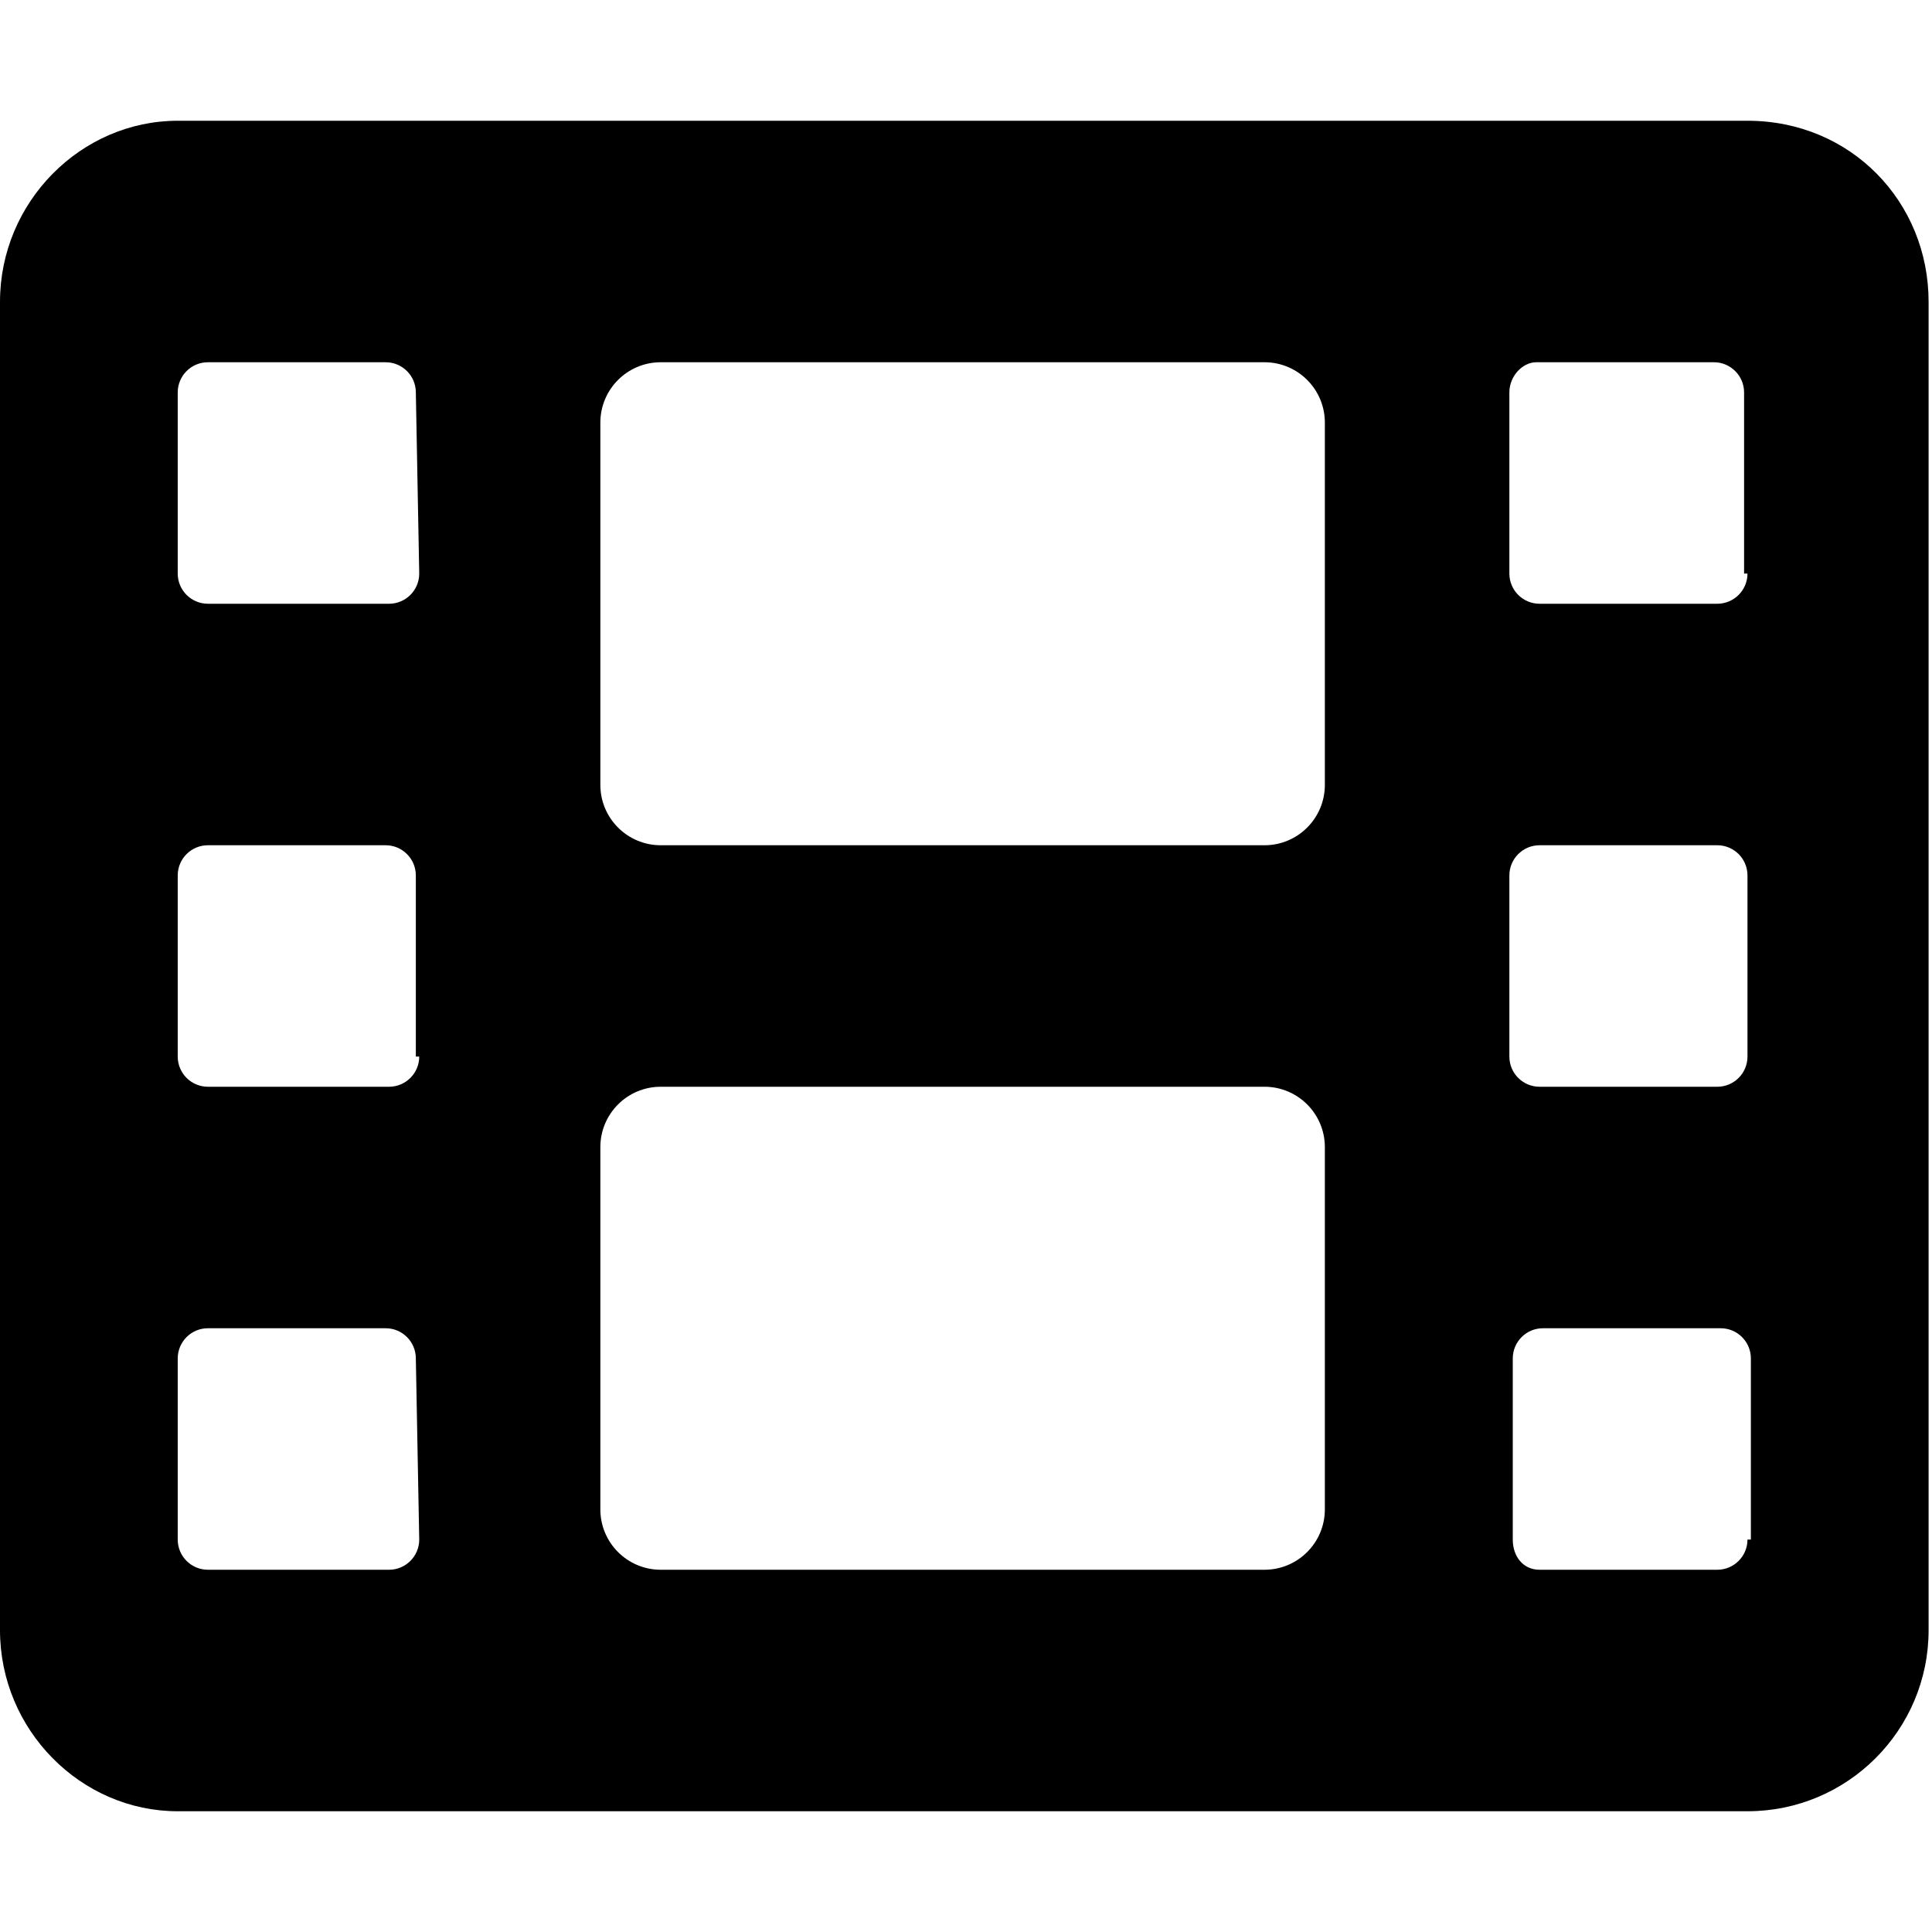
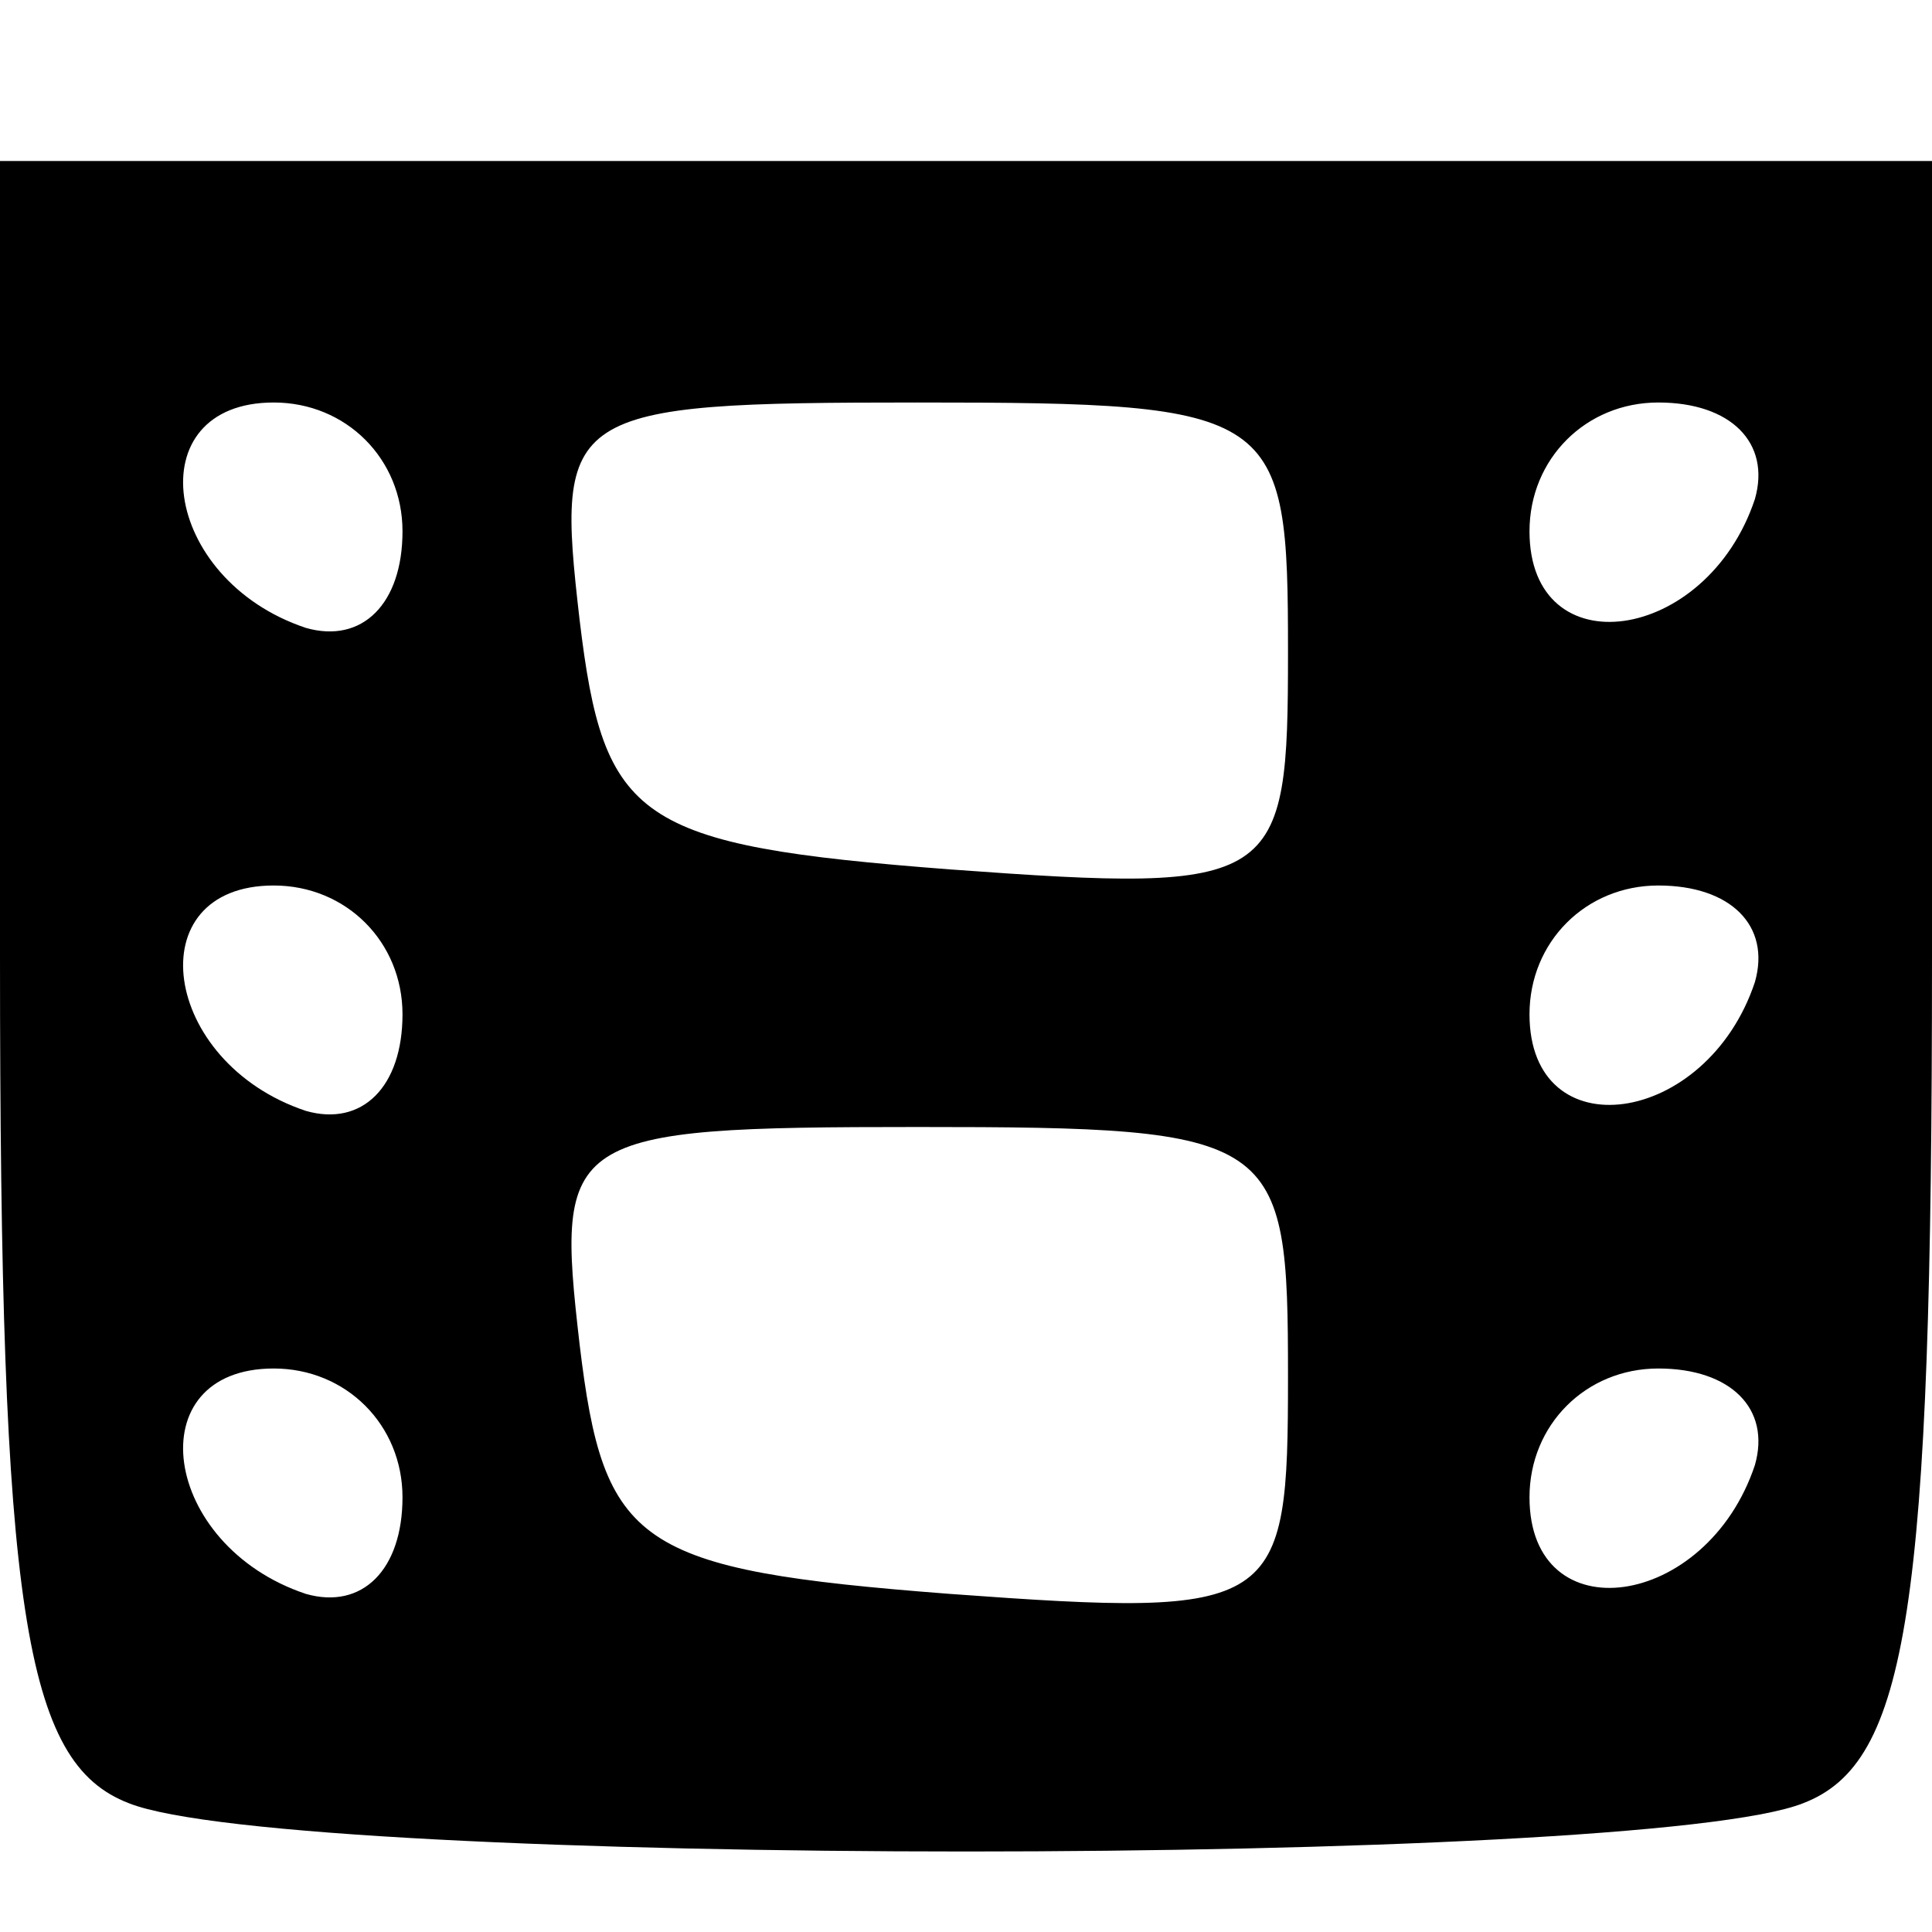
- <svg xmlns="http://www.w3.org/2000/svg" viewBox="0 0 512 512">
-   <path d="M463.1 32h-416C21.49 32-0 53.49-0 80v352c0 26.51 21.49 48 47.1 48h416c26.51 0 48-21.49 48-48v-352C511.1 53.49 490.5 32 463.1 32zM111.1 408c0 4.418-3.582 8-8 8H55.1c-4.418 0-8-3.582-8-8v-48c0-4.418 3.582-8 8-8h47.1c4.418 0 8 3.582 8 8L111.1 408zM111.1 280c0 4.418-3.582 8-8 8H55.1c-4.418 0-8-3.582-8-8v-48c0-4.418 3.582-8 8-8h47.1c4.418 0 8 3.582 8 8V280zM111.1 152c0 4.418-3.582 8-8 8H55.1c-4.418 0-8-3.582-8-8v-48c0-4.418 3.582-8 8-8h47.1c4.418 0 8 3.582 8 8L111.1 152zM351.1 400c0 8.836-7.164 16-16 16H175.1c-8.836 0-16-7.164-16-16v-96c0-8.838 7.164-16 16-16h160c8.836 0 16 7.162 16 16V400zM351.1 208c0 8.836-7.164 16-16 16H175.1c-8.836 0-16-7.164-16-16v-96c0-8.838 7.164-16 16-16h160c8.836 0 16 7.162 16 16V208zM463.1 408c0 4.418-3.582 8-8 8h-47.1c-4.418 0-7.1-3.582-7.1-8l0-48c0-4.418 3.582-8 8-8h47.1c4.418 0 8 3.582 8 8V408zM463.1 280c0 4.418-3.582 8-8 8h-47.1c-4.418 0-8-3.582-8-8v-48c0-4.418 3.582-8 8-8h47.1c4.418 0 8 3.582 8 8V280zM463.1 152c0 4.418-3.582 8-8 8h-47.1c-4.418 0-8-3.582-8-8l0-48c0-4.418 3.582-8 7.1-8h47.1c4.418 0 8 3.582 8 8V152z" />
+ <svg xmlns="http://www.w3.org/2000/svg" version="1.0" width="24pt" height="24pt" viewBox="0 0 24 24" preserveAspectRatio="xMidYMid meet">
+   <g transform="translate(0,24) scale(0.1,-0.1)" fill="#000000" stroke="none">
+     <path d="M0 121 c0 -81 3 -100 16 -105 20 -8 188 -8 208 0 13 5 16 24 16 105 l0 99 -120 0 -120 0 0 -99z m50 53 c0 -9 -5 -14 -12 -12 -18 6 -21 28 -4 28 9 0 16 -7 16 -16z m110 -15 c0 -29 -1 -30 -42 -27 -39 3 -43 6 -46 31 -3 26 -2 27 42 27 45 0 46 -1 46 -31z m58 19 c-6 -18 -28 -21 -28 -4 0 9 7 16 16 16 9 0 14 -5 12 -12z m-168 -64 c0 -9 -5 -14 -12 -12 -18 6 -21 28 -4 28 9 0 16 -7 16 -16z m168 4 c-6 -18 -28 -21 -28 -4 0 9 7 16 16 16 9 0 14 -5 12 -12z m-58 -49 c0 -29 -1 -30 -42 -27 -39 3 -43 6 -46 31 -3 26 -2 27 42 27 45 0 46 -1 46 -31z m-110 -15 c0 -9 -5 -14 -12 -12 -18 6 -21 28 -4 28 9 0 16 -7 16 -16z m168 4 c-6 -18 -28 -21 -28 -4 0 9 7 16 16 16 9 0 14 -5 12 -12z" />
+   </g>
</svg>
